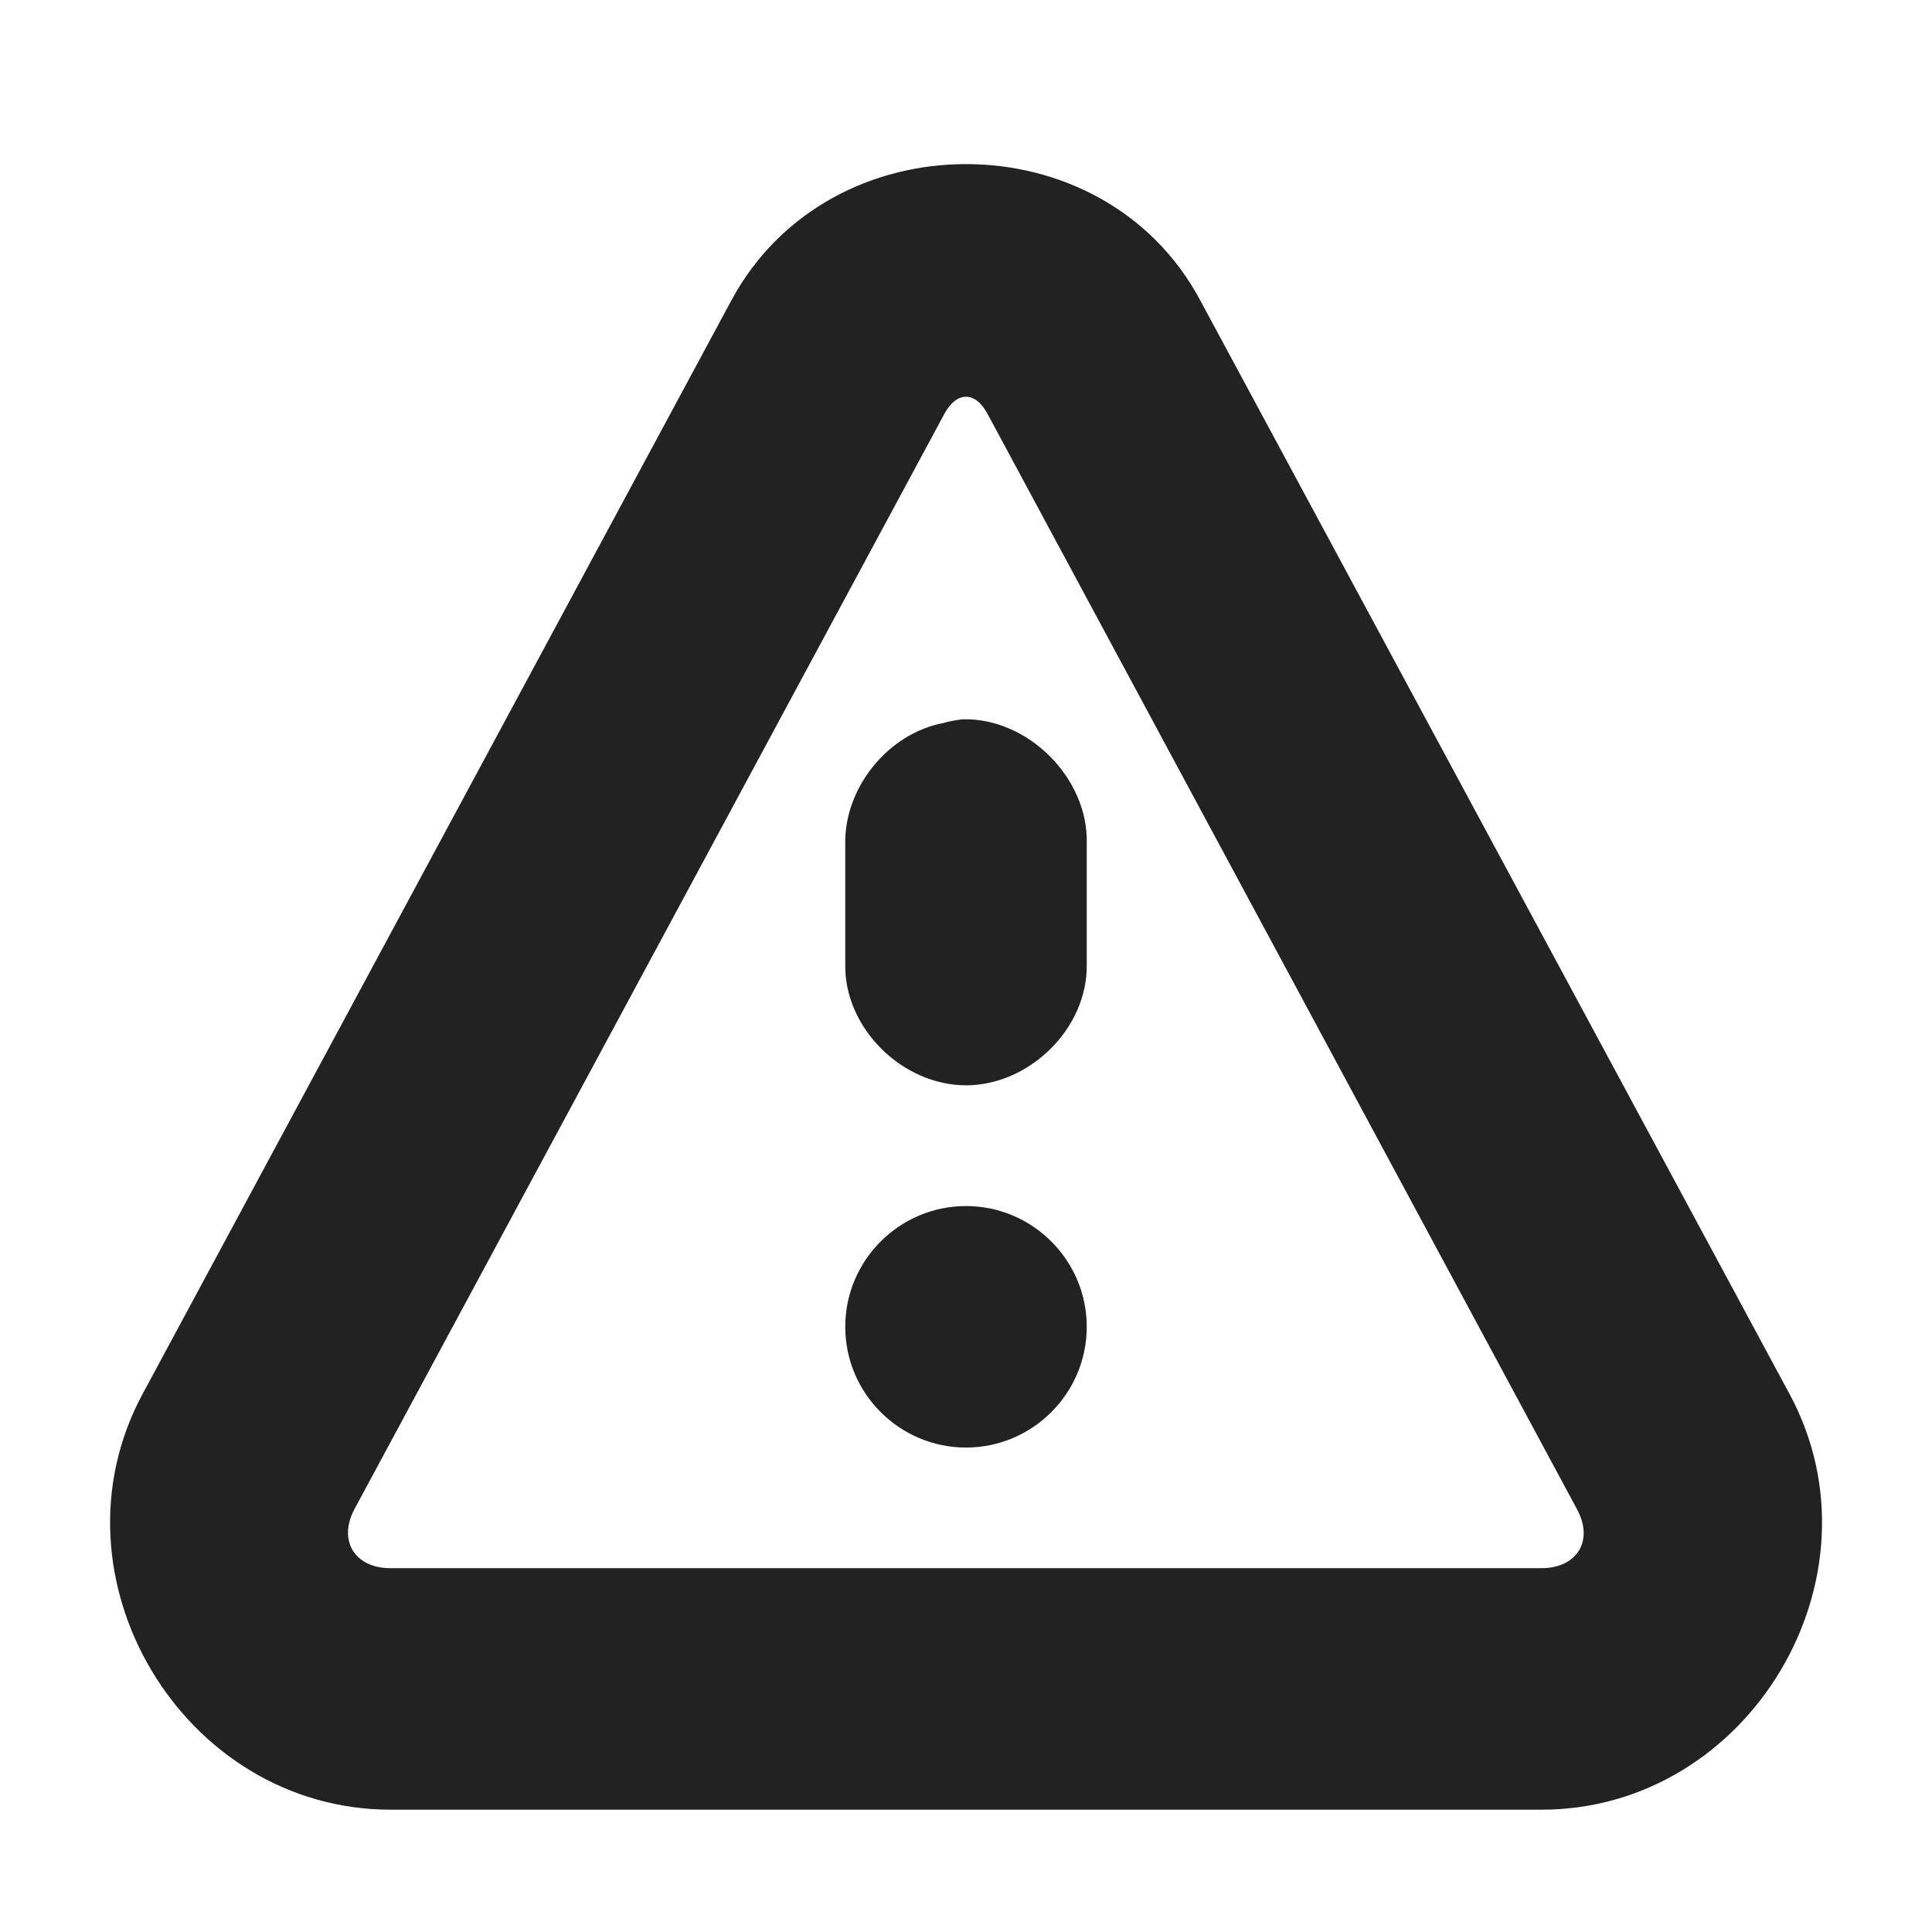
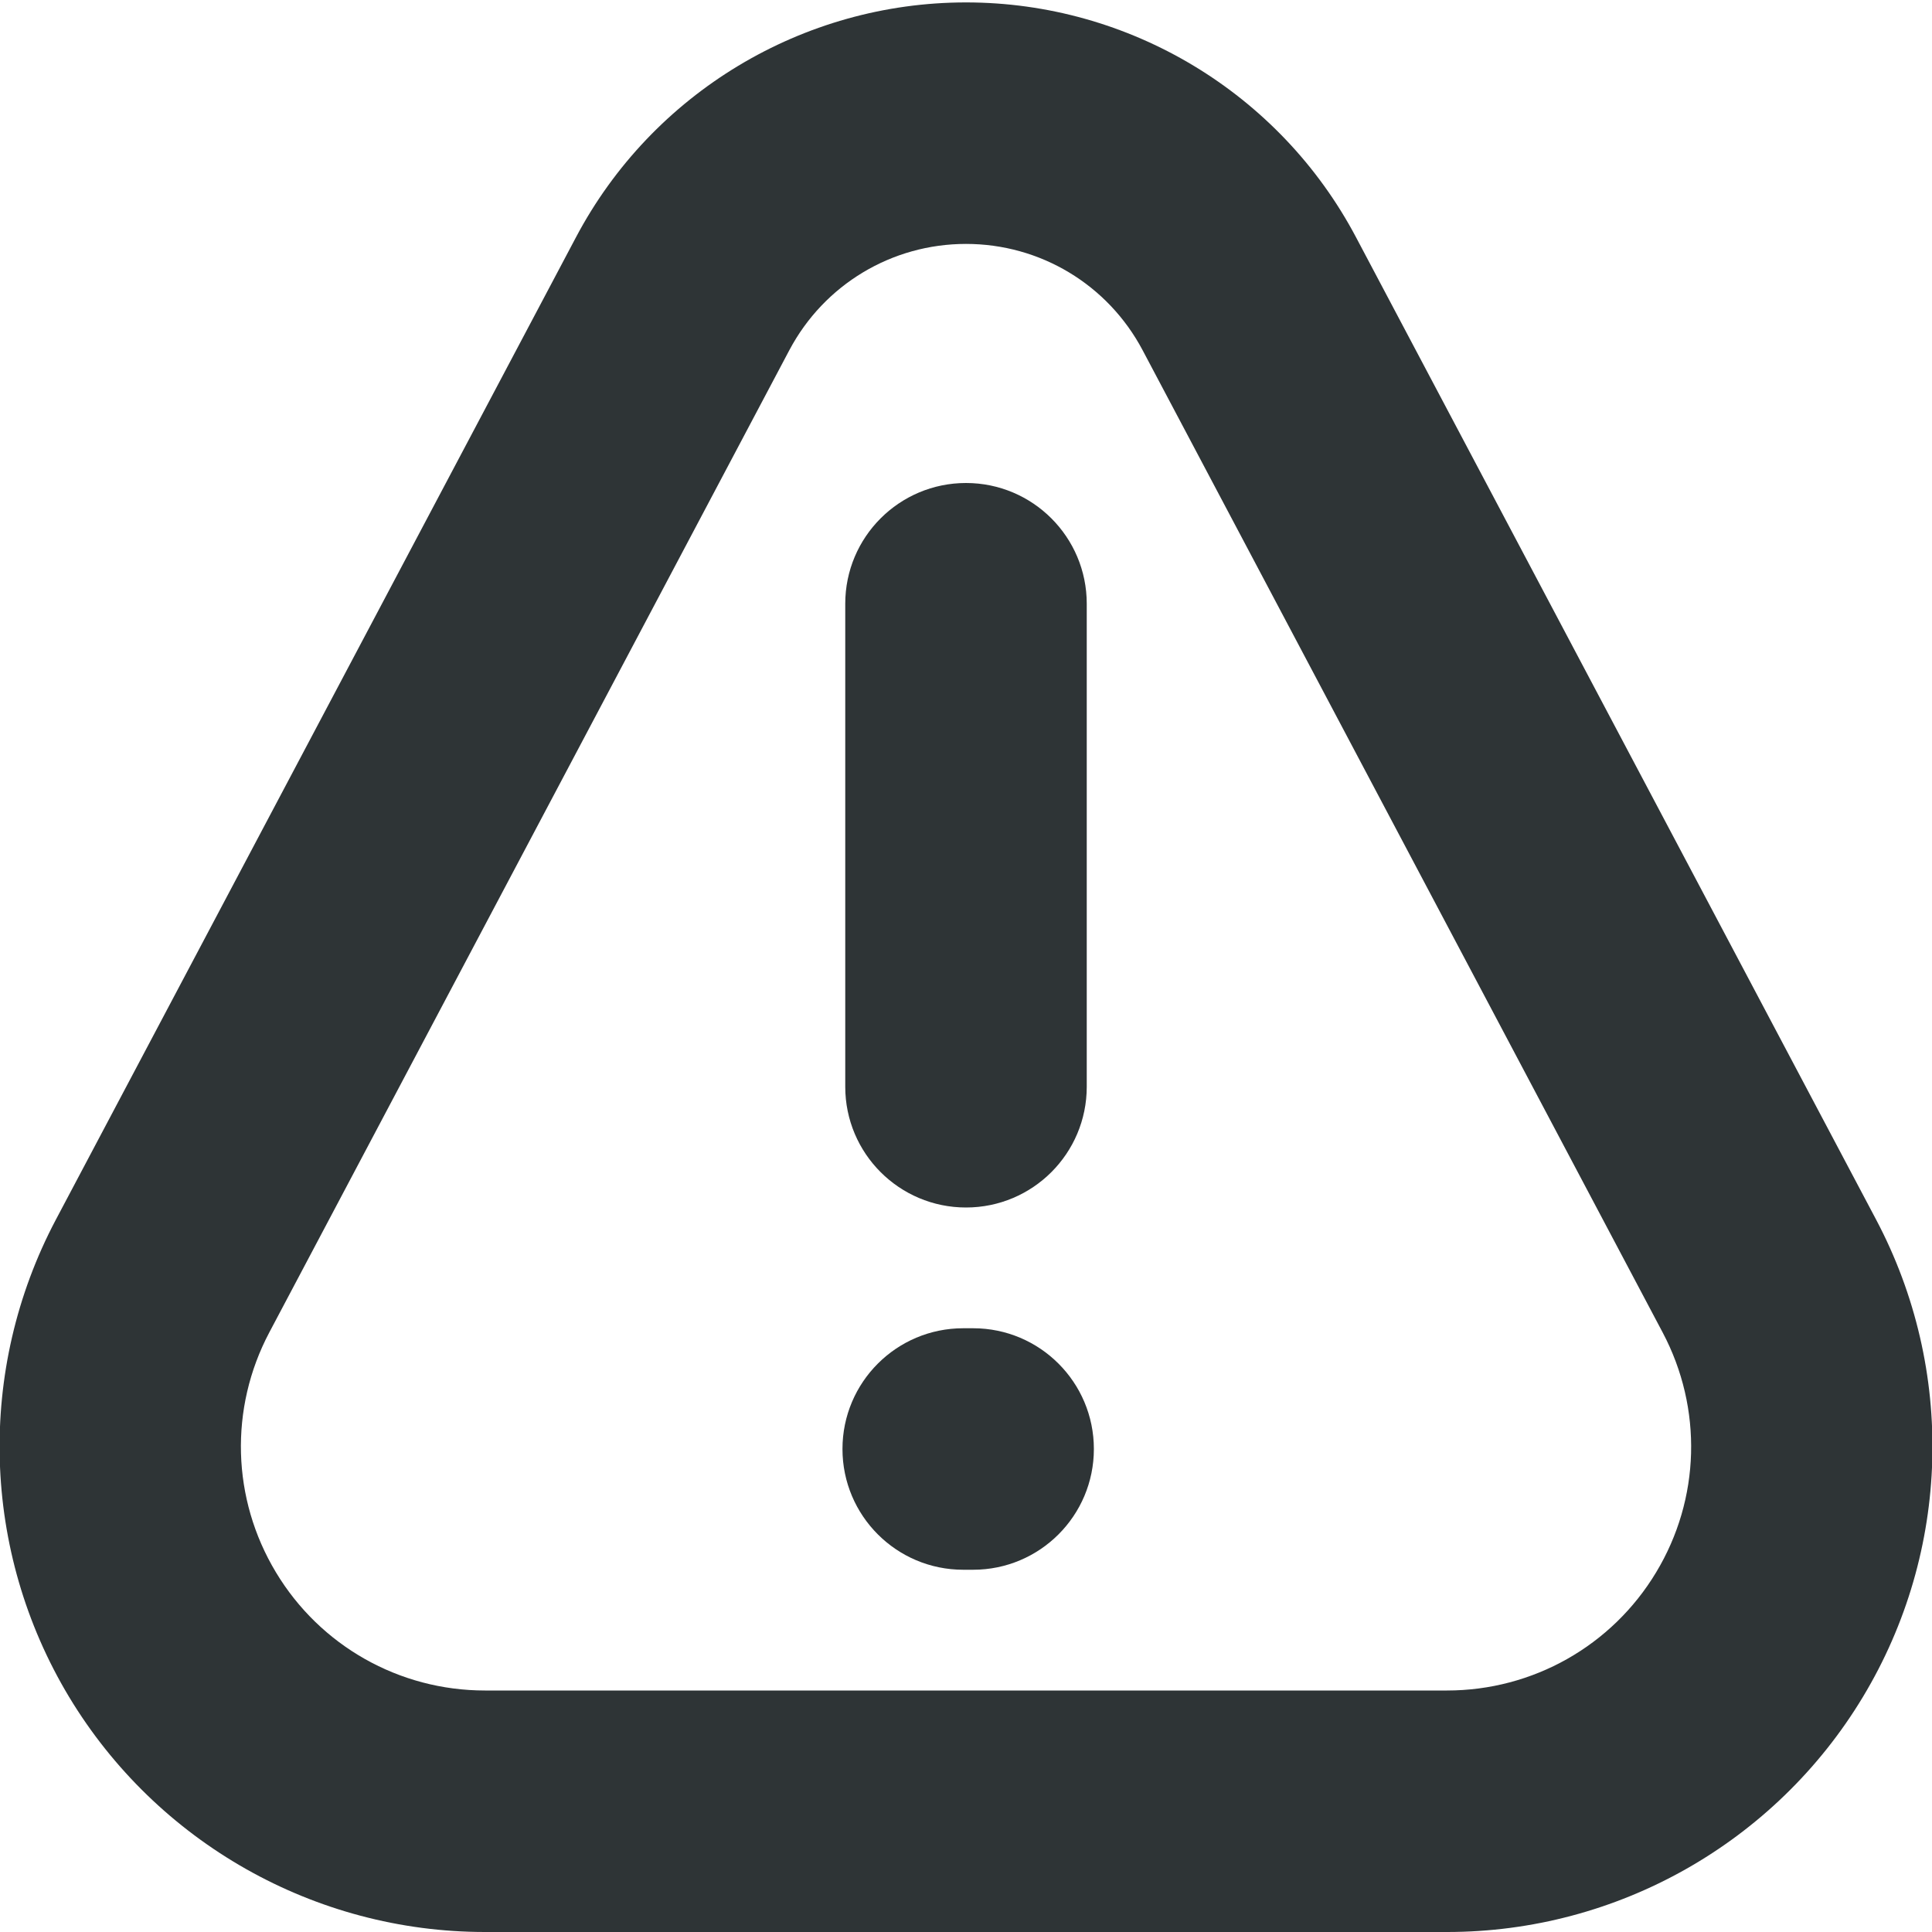
- <svg xmlns="http://www.w3.org/2000/svg" height="16px" viewBox="0 0 16 16" width="16px">
-   <g fill="#222222">
-     <path d="m 7.969 5.957 c 0.543 -0.016 1.047 0.488 1.031 1.031 v 1 c 0.008 0.527 -0.473 1 -1 1 s -1.008 -0.473 -1 -1 v -1 c -0.008 -0.465 0.355 -0.914 0.812 -1 c 0.051 -0.016 0.102 -0.023 0.156 -0.031 z m 0.031 4.031 c 0.551 0 1 0.449 1 1 s -0.449 1 -1 1 s -1 -0.449 -1 -1 s 0.449 -1 1 -1 z m 0 0" />
-     <path d="m 8 1.359 c -0.77 0 -1.535 0.375 -1.941 1.125 l -4.879 9.062 c -0.816 1.516 0.332 3.441 2.055 3.441 h 9.531 c 1.723 0 2.871 -1.926 2.055 -3.441 l -4.883 -9.062 c -0.402 -0.75 -1.168 -1.125 -1.938 -1.125 z m -0.18 2.07 c 0.102 -0.191 0.258 -0.191 0.359 0 l 4.879 9.066 c 0.145 0.262 0.004 0.492 -0.293 0.492 h -9.531 c -0.297 0 -0.438 -0.23 -0.297 -0.492 z m 0 0" />
-   </g>
+ <svg xmlns="http://www.w3.org/2000/svg" viewBox="0 0 16 16" preserveAspectRatio="xMidYMid meet" width="16" height="16" version="1.1" id="svg1">
+   <defs id="defs1" />
+   <path style="baseline-shift:baseline;display:inline;overflow:visible;vector-effect:none;fill:#2e3436;stroke-linecap:round;stroke-linejoin:round;enable-background:accumulate;stop-color:#000000;stop-opacity:1;opacity:1" d="m 8,0.02 c -1.352,0 -2.598,0.75 -3.23,1.945 L 0.463,10.1 c -0.659,1.245 -0.617,2.746 0.109,3.953 C 1.299,15.259 2.607,16 4.016,16 h 7.969 c 1.409,0 2.717,-0.741 3.443,-1.947 0.727,-1.207 0.768,-2.708 0.109,-3.953 L 11.23,1.965 C 10.598,0.77 9.352,0.02 8,0.02 Z M 8,2.02 c 0.615,0 1.175,0.337 1.463,0.881 l 4.307,8.135 c 0.332,0.628 0.312,1.378 -0.055,1.986 C 13.349,13.63 12.694,14 11.984,14 H 4.016 C 3.306,14 2.651,13.63 2.285,13.021 1.919,12.413 1.898,11.663 2.23,11.035 L 6.537,2.9 C 6.825,2.357 7.385,2.02 8,2.02 Z" id="path0" />
+   <path style="baseline-shift:baseline;display:inline;overflow:visible;vector-effect:none;fill:#2e3436;stroke-linecap:round;stroke-linejoin:round;enable-background:accumulate;stop-color:#000000;stop-opacity:1;opacity:1" d="M 8,4 A 1,1 0 0 0 7,5 V 9 A 1,1 0 0 0 8,10 1,1 0 0 0 9,9 V 5 A 1,1 0 0 0 8,4 Z" id="path1" />
+   <path style="baseline-shift:baseline;display:inline;overflow:visible;vector-effect:none;fill:#2e3436;stroke-linecap:round;stroke-linejoin:round;enable-background:accumulate;stop-color:#000000;stop-opacity:1;opacity:1" d="m 7.977,11 a 1,1 0 0 0 -1,1 1,1 0 0 0 1,1 h 0.082 a 1,1 0 0 0 1,-1 1,1 0 0 0 -1,-1 z" id="path2" />
</svg>
